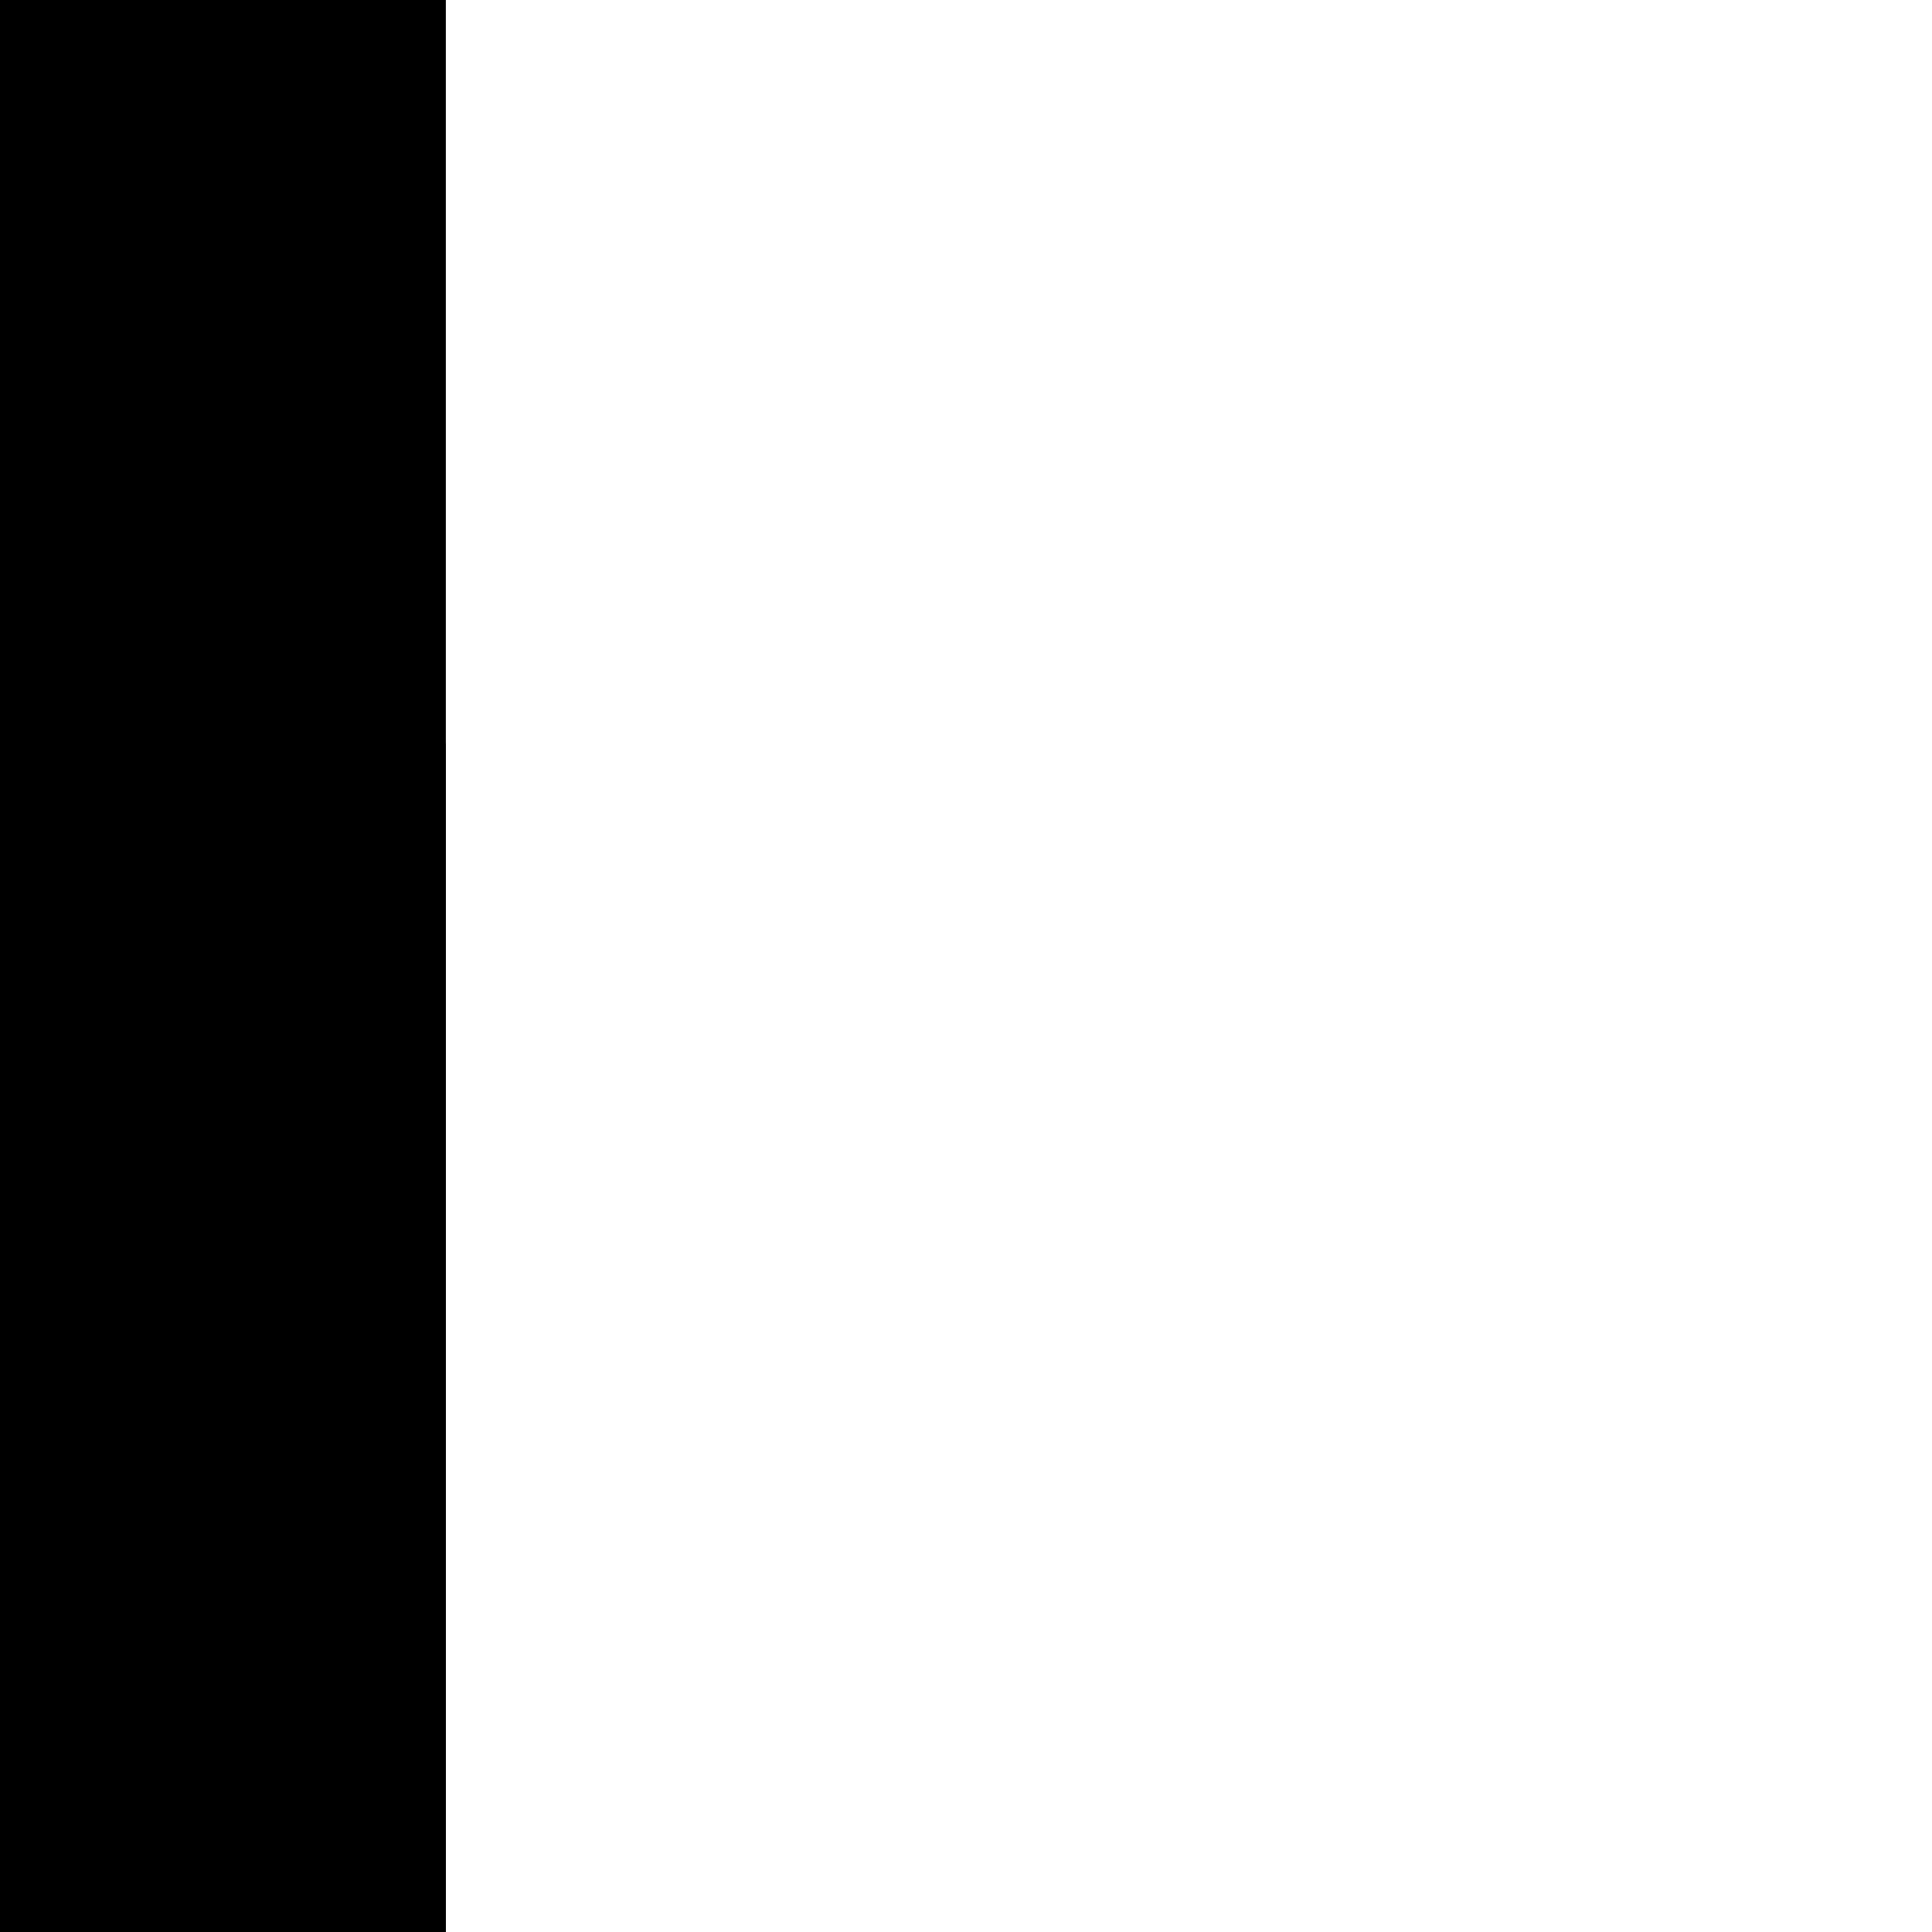
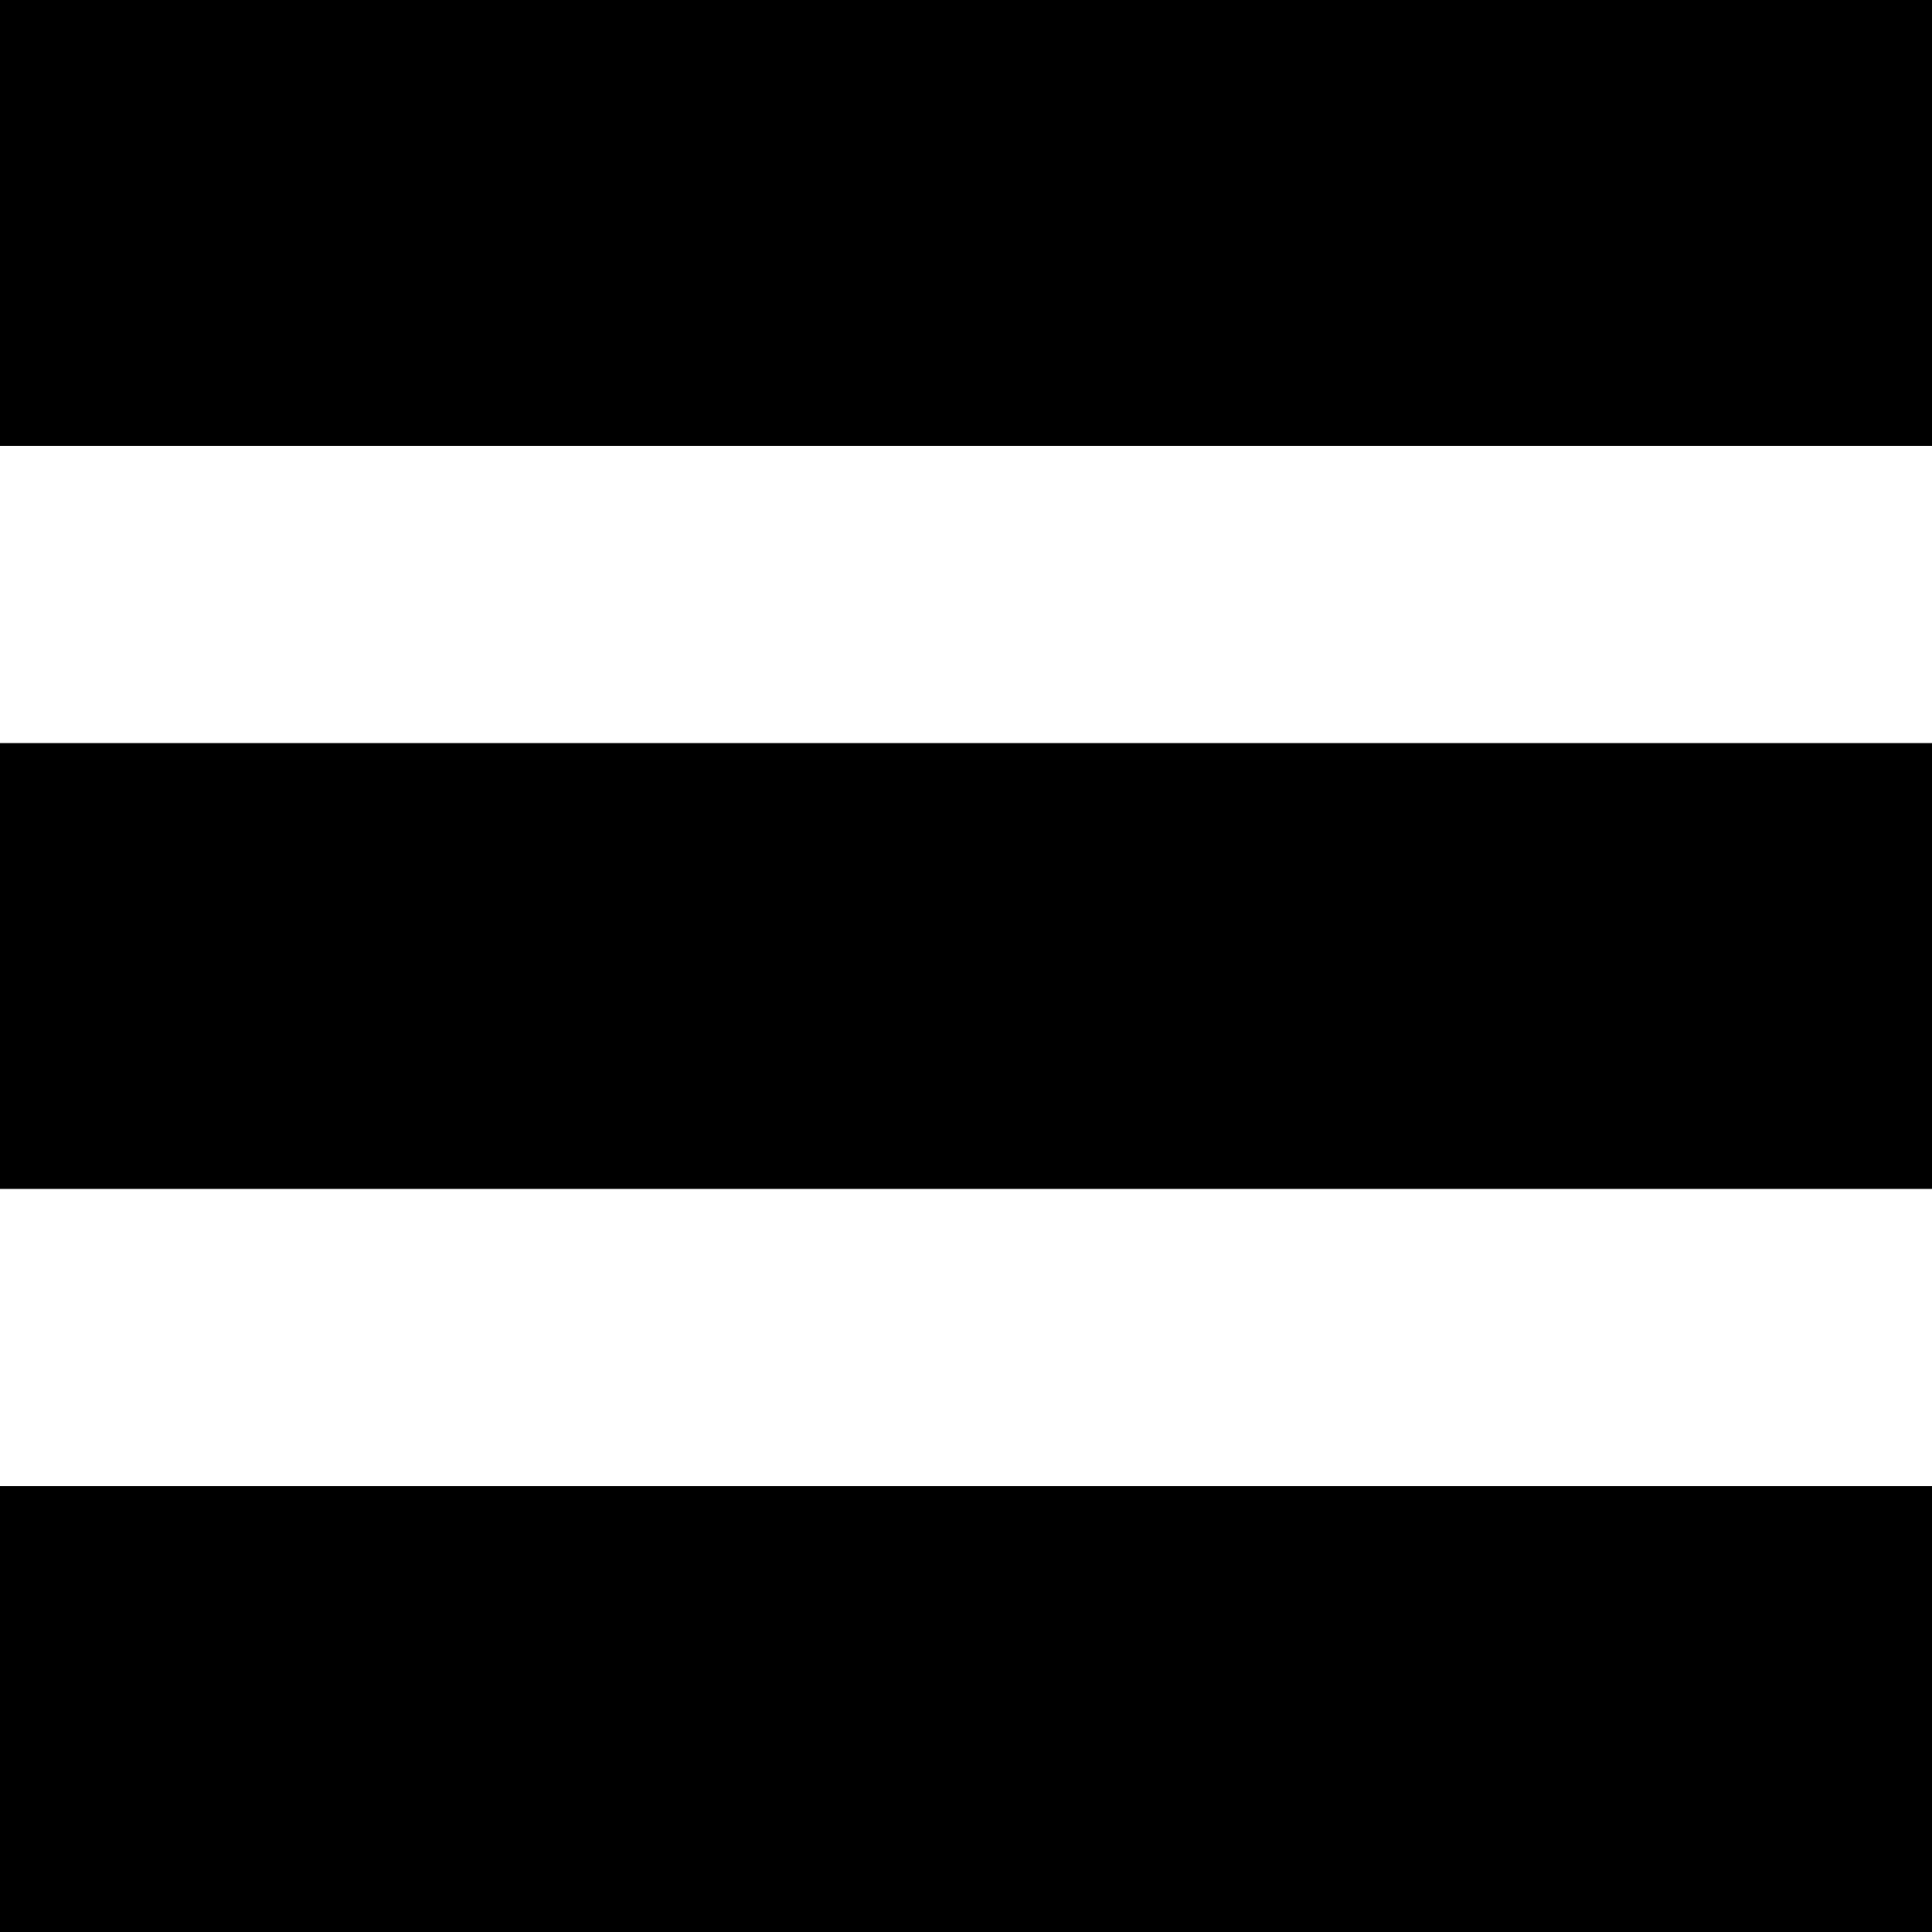
<svg xmlns="http://www.w3.org/2000/svg" width="520" height="520" viewbox="0 0 520 520">
  <g fill="#000">
-     <rect x="0" y="0" width="3" height="13" transform="scale(40 40)" />
-     <rect x="0" y="5" width="3" height="13" transform="scale(40 40)" />
-     <rect x="0" y="10" width="3" height="13" transform="scale(40 40)" />
+     <rect x="0" y="0" width="13" height="3" transform="scale(40 40)" />
+     <rect x="0" y="5" width="13" height="3" transform="scale(40 40)" />
+     <rect x="0" y="10" width="13" height="3" transform="scale(40 40)" />
  </g>
</svg>
